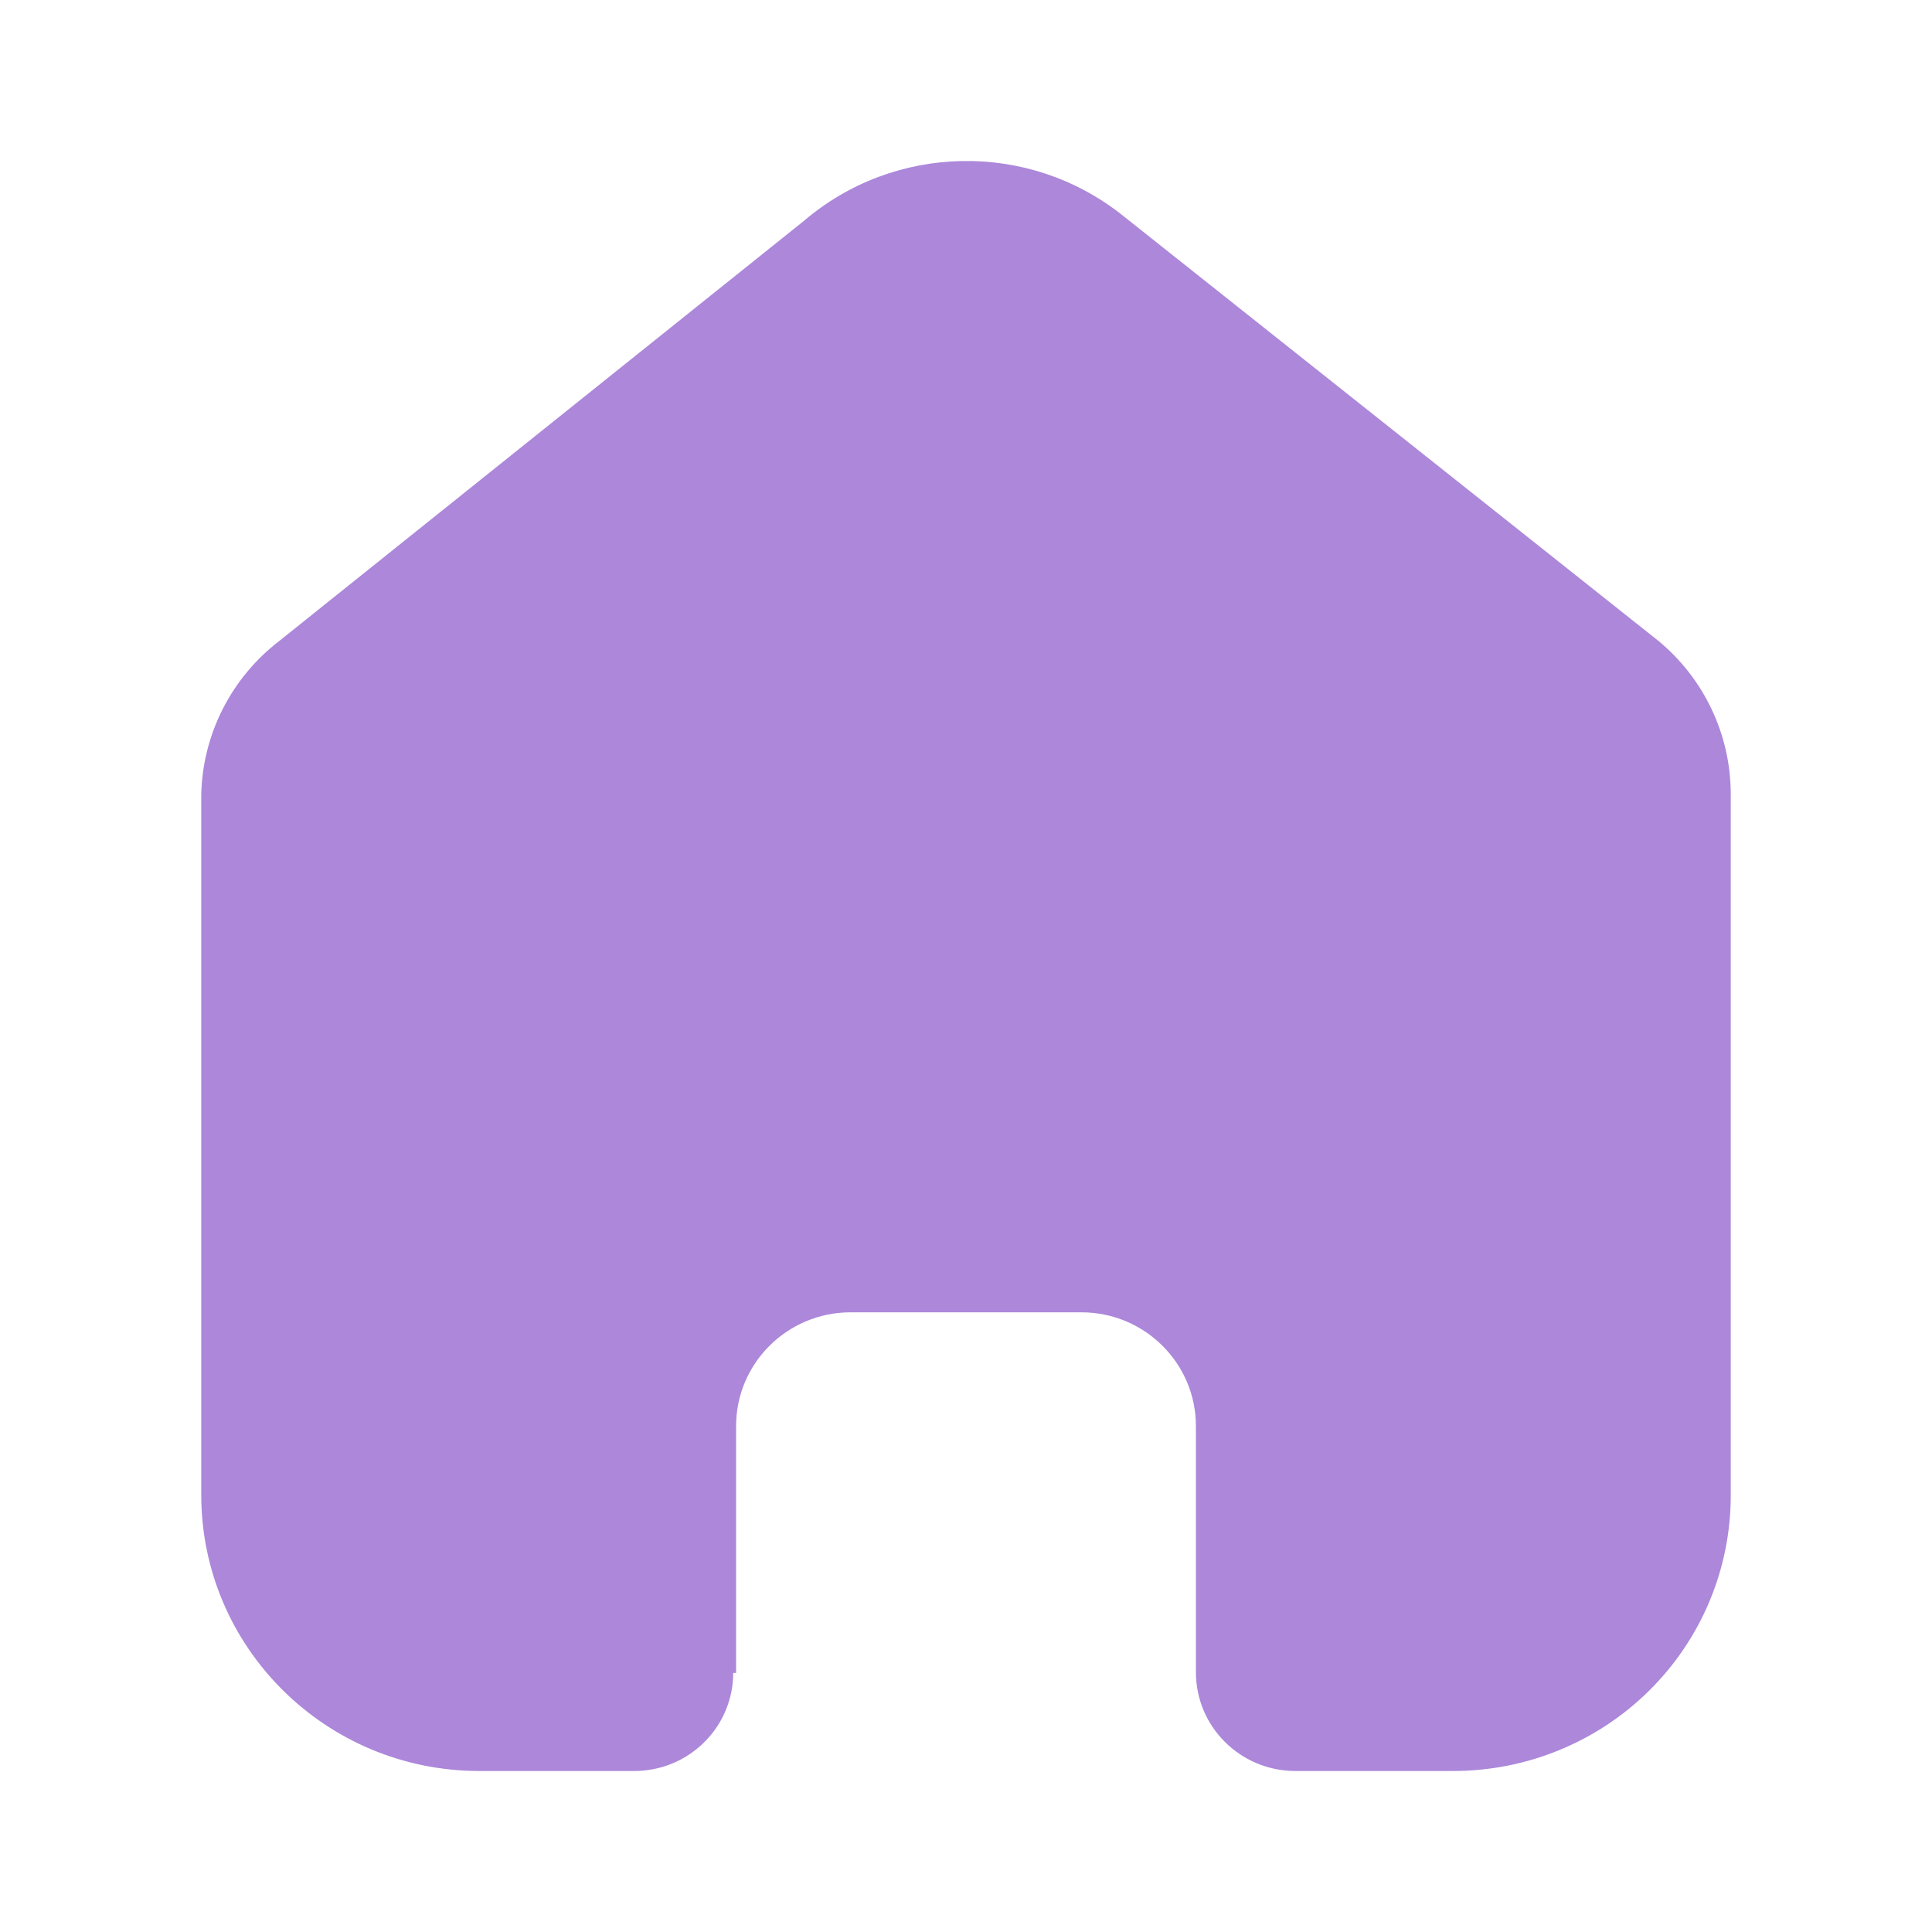
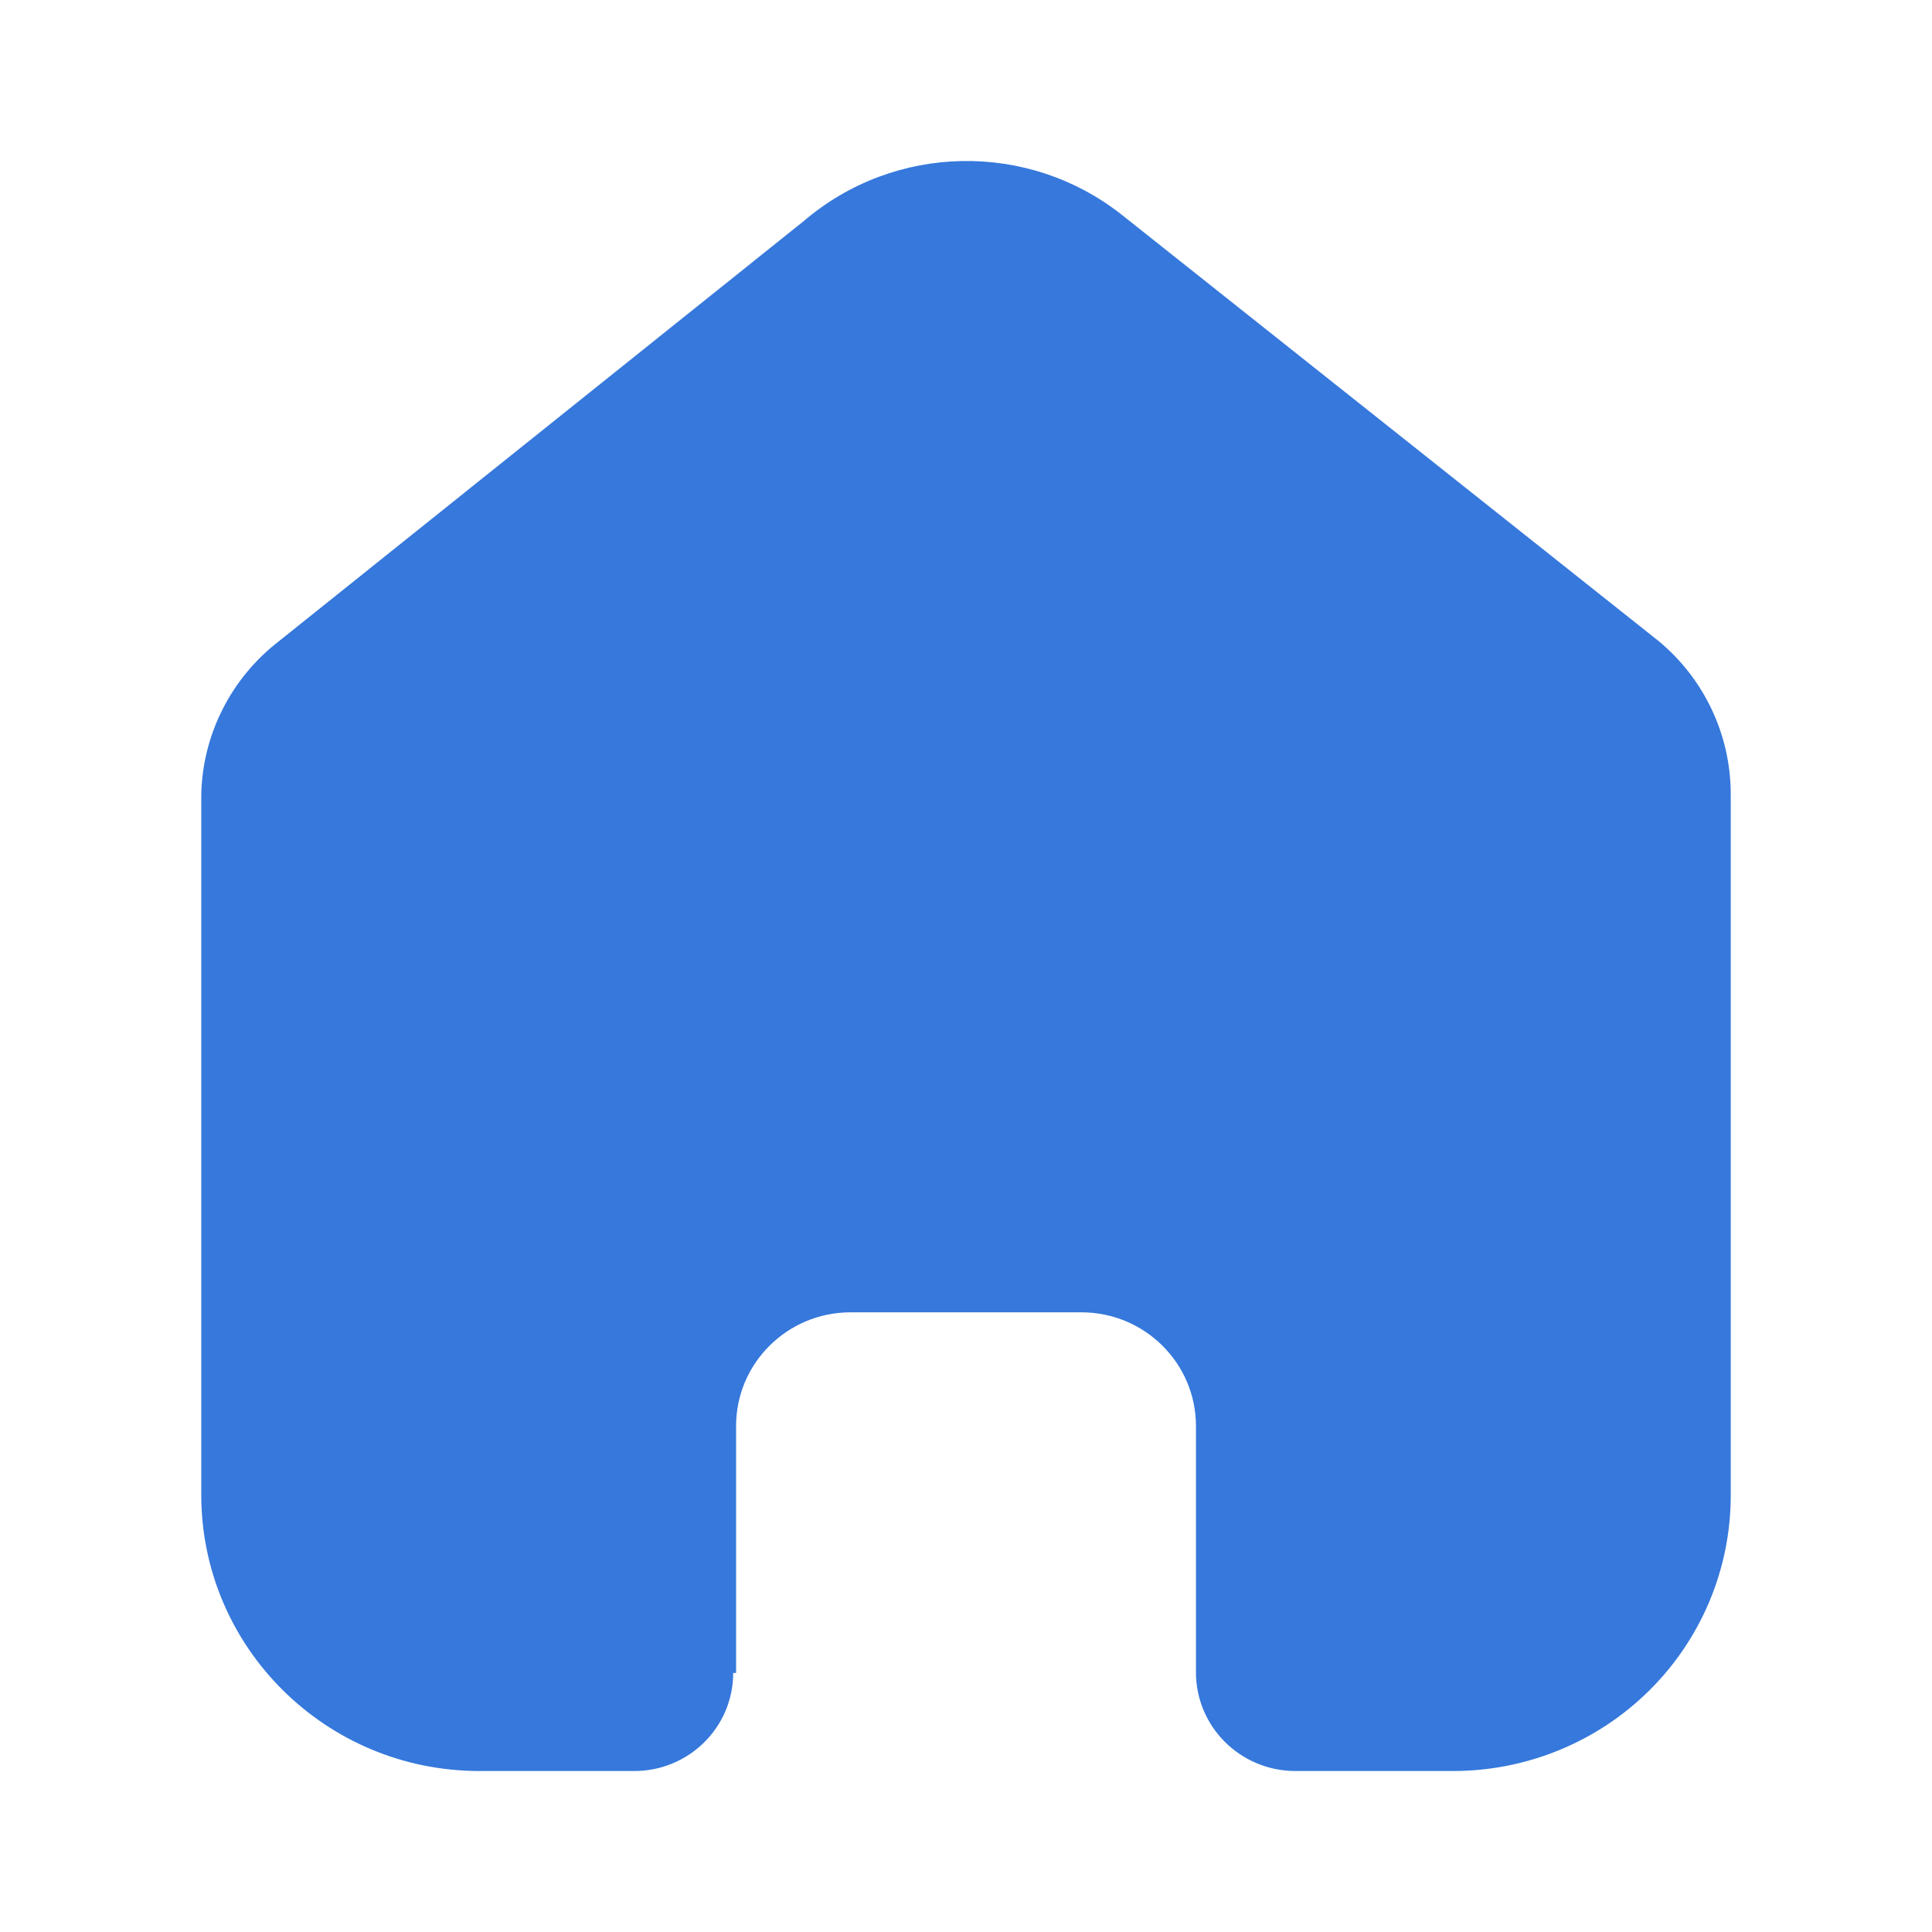
- <svg xmlns="http://www.w3.org/2000/svg" id="SvgjsSvg1001" width="288" height="288" version="1.1">
-   <defs id="SvgjsDefs1002" />
-   <g id="SvgjsG1008">
-     <svg width="288" height="288" viewBox="0 0 24 24">
-       <path fill="#ac87da" d="M6.644,18.782 L6.644,15.715 C6.644,14.938 7.276,14.307 8.058,14.302 L10.933,14.302 C11.719,14.302 12.356,14.935 12.356,15.715 L12.356,15.715 L12.356,18.773 C12.356,19.447 12.904,19.995 13.583,20 L15.544,20 C16.46,20.002 17.339,19.643 17.987,19.001 C18.636,18.359 19,17.487 19,16.578 L19,7.866 C19,7.131 18.672,6.435 18.105,5.964 L11.443,0.674 C10.279,-0.251 8.615,-0.221 7.485,0.745 C7.485,0.745 0.967,5.964 0.967,5.964 C0.373,6.421 0.018,7.12 0,7.866 L0,16.569 C0,18.464 1.547,20 3.456,20 L5.372,20 C5.699,20.002 6.013,19.875 6.245,19.646 C6.477,19.418 6.608,19.107 6.608,18.782 L6.644,18.782 Z" transform="translate(2.5 2)" class="color200E32 svgShape" />
-     </svg>
-   </g>
+ <svg xmlns="http://www.w3.org/2000/svg" width="40" height="40" viewBox="0 0 40 40" fill="none">
+   <path d="M15.24 34.637V29.525C15.239 28.23 16.293 27.178 17.597 27.17H22.388C23.698 27.17 24.761 28.224 24.761 29.525V34.622C24.76 35.745 25.673 36.658 26.805 36.667H30.073C31.599 36.67 33.065 36.071 34.145 35.001C35.226 33.931 35.833 32.478 35.833 30.962V16.443C35.833 15.219 35.287 14.058 34.341 13.273L23.238 4.457C21.297 2.915 18.526 2.965 16.642 4.576L5.778 13.273C4.788 14.035 4.196 15.199 4.167 16.443V30.948C4.167 34.106 6.746 36.667 9.927 36.667H13.12C13.665 36.671 14.189 36.459 14.576 36.077C14.963 35.696 15.18 35.178 15.18 34.637H15.24Z" fill="#3678DC" />
</svg>
